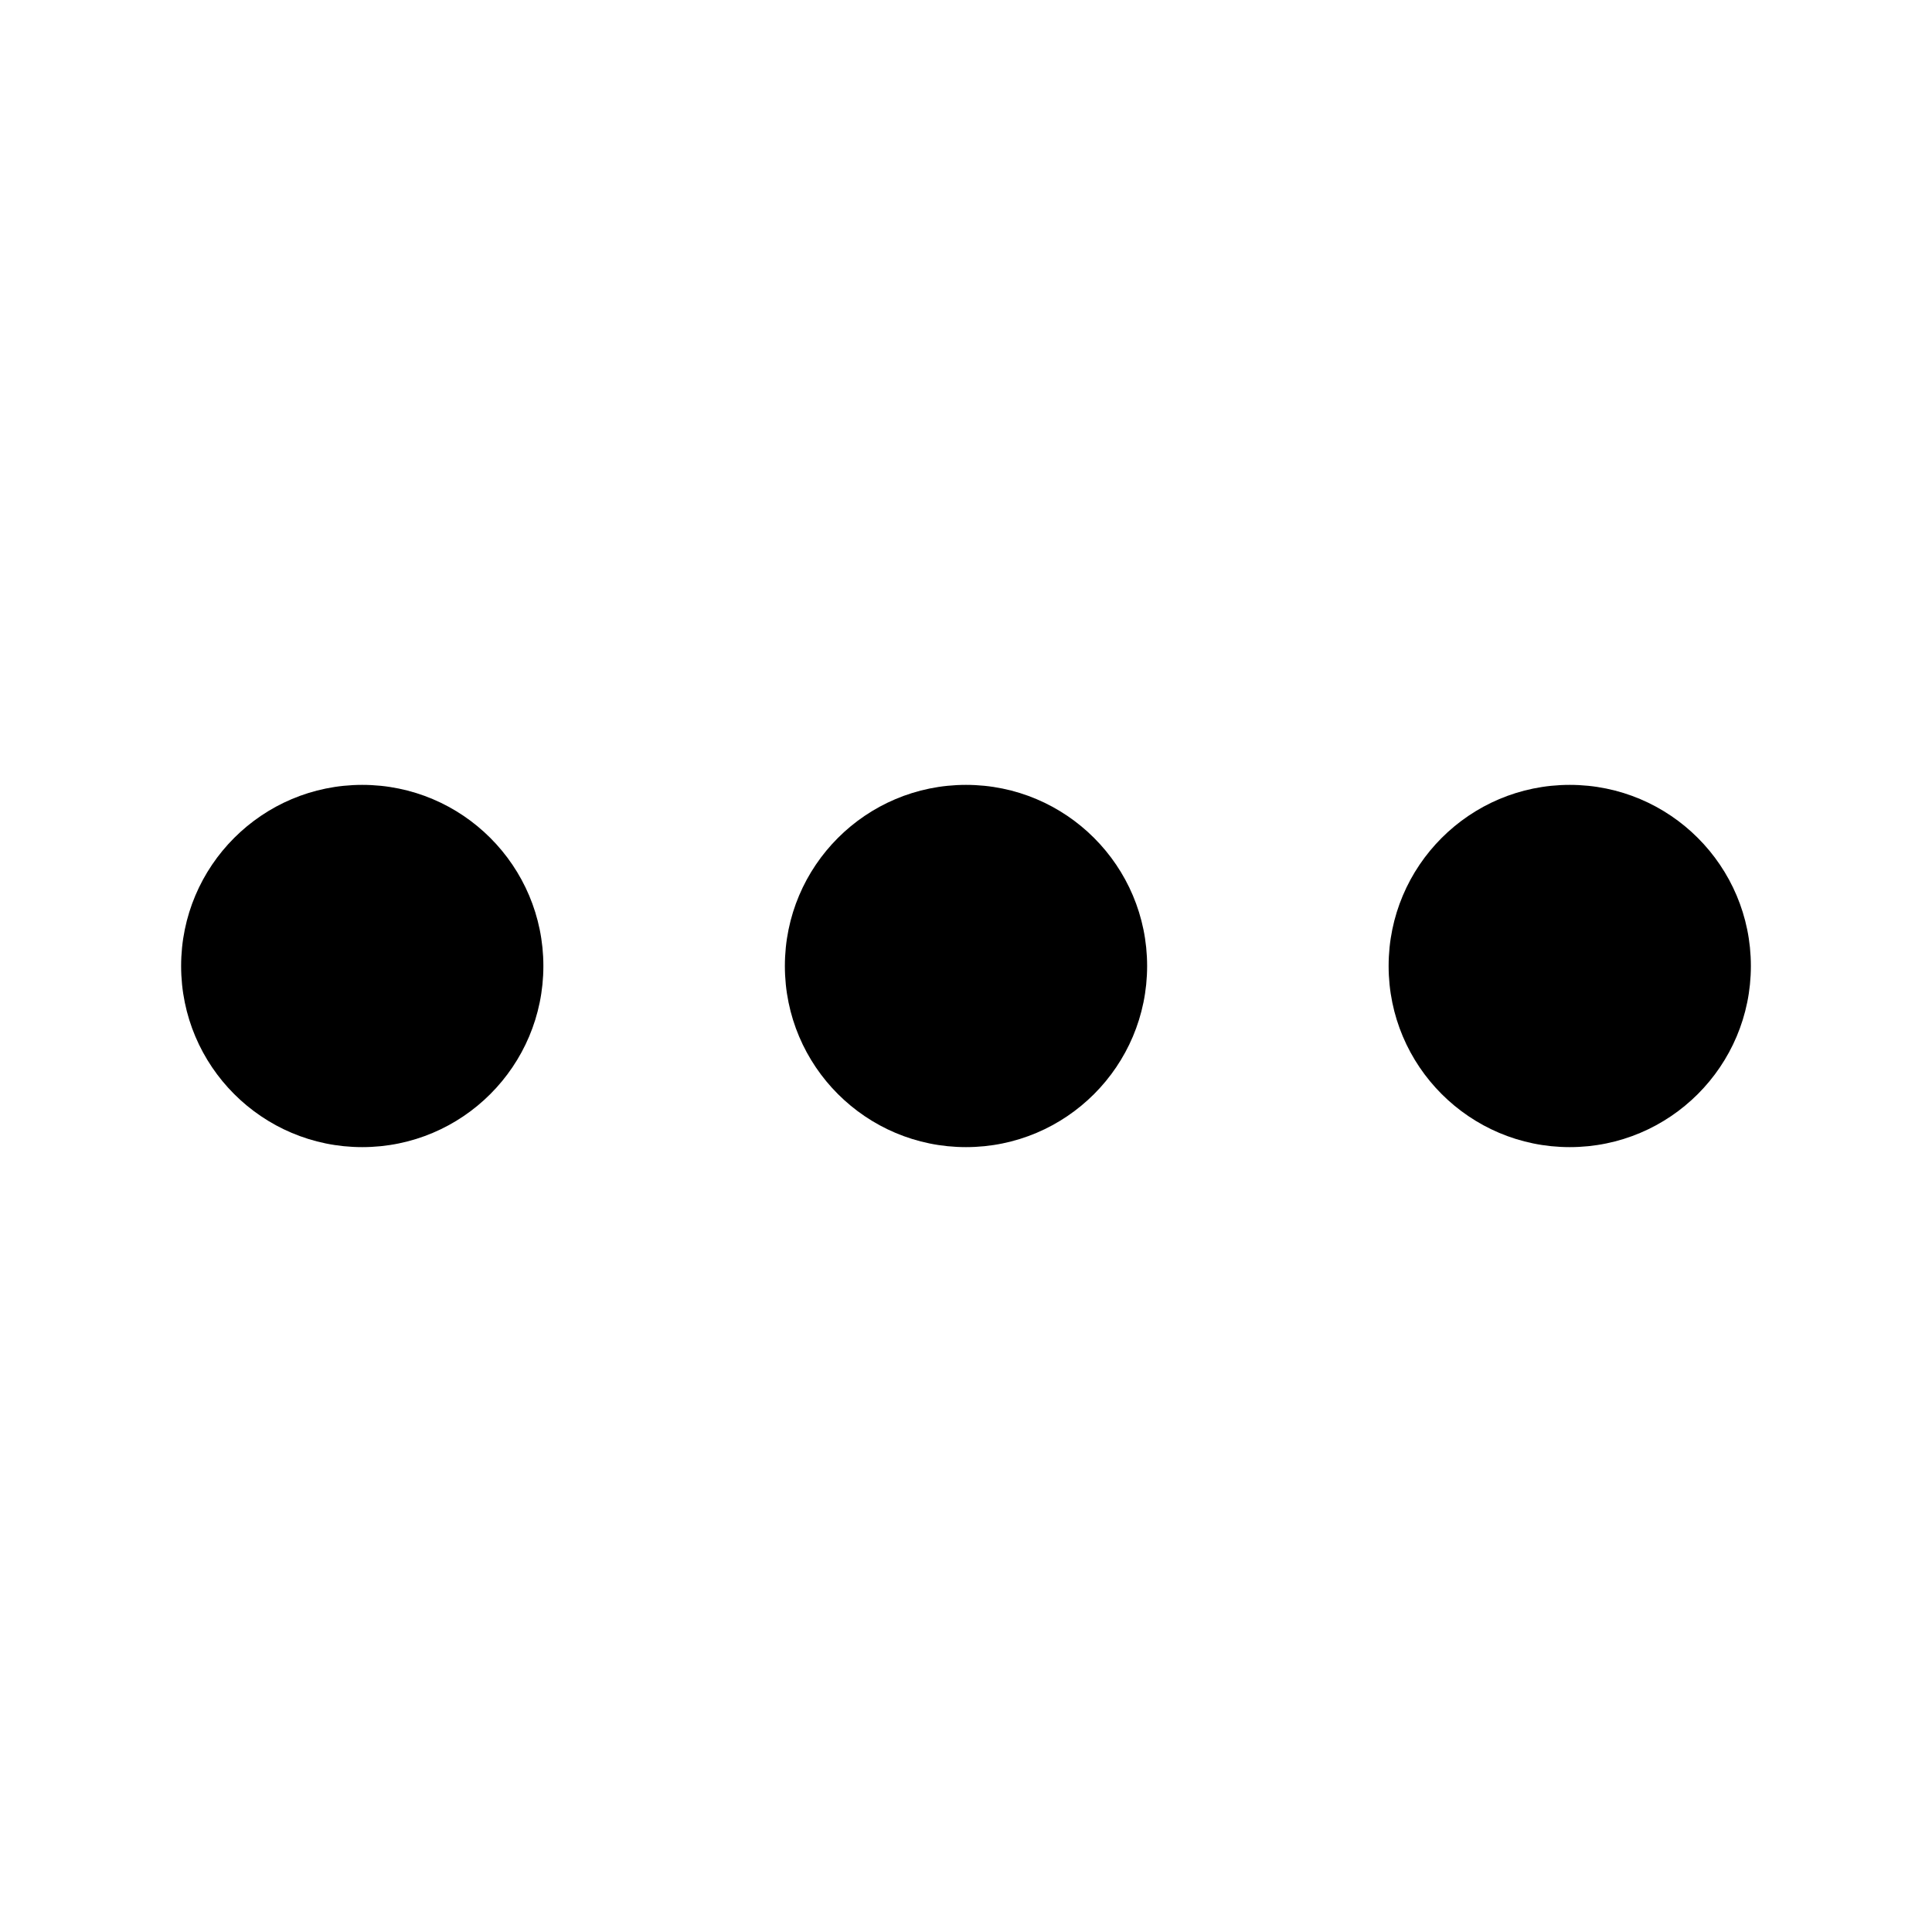
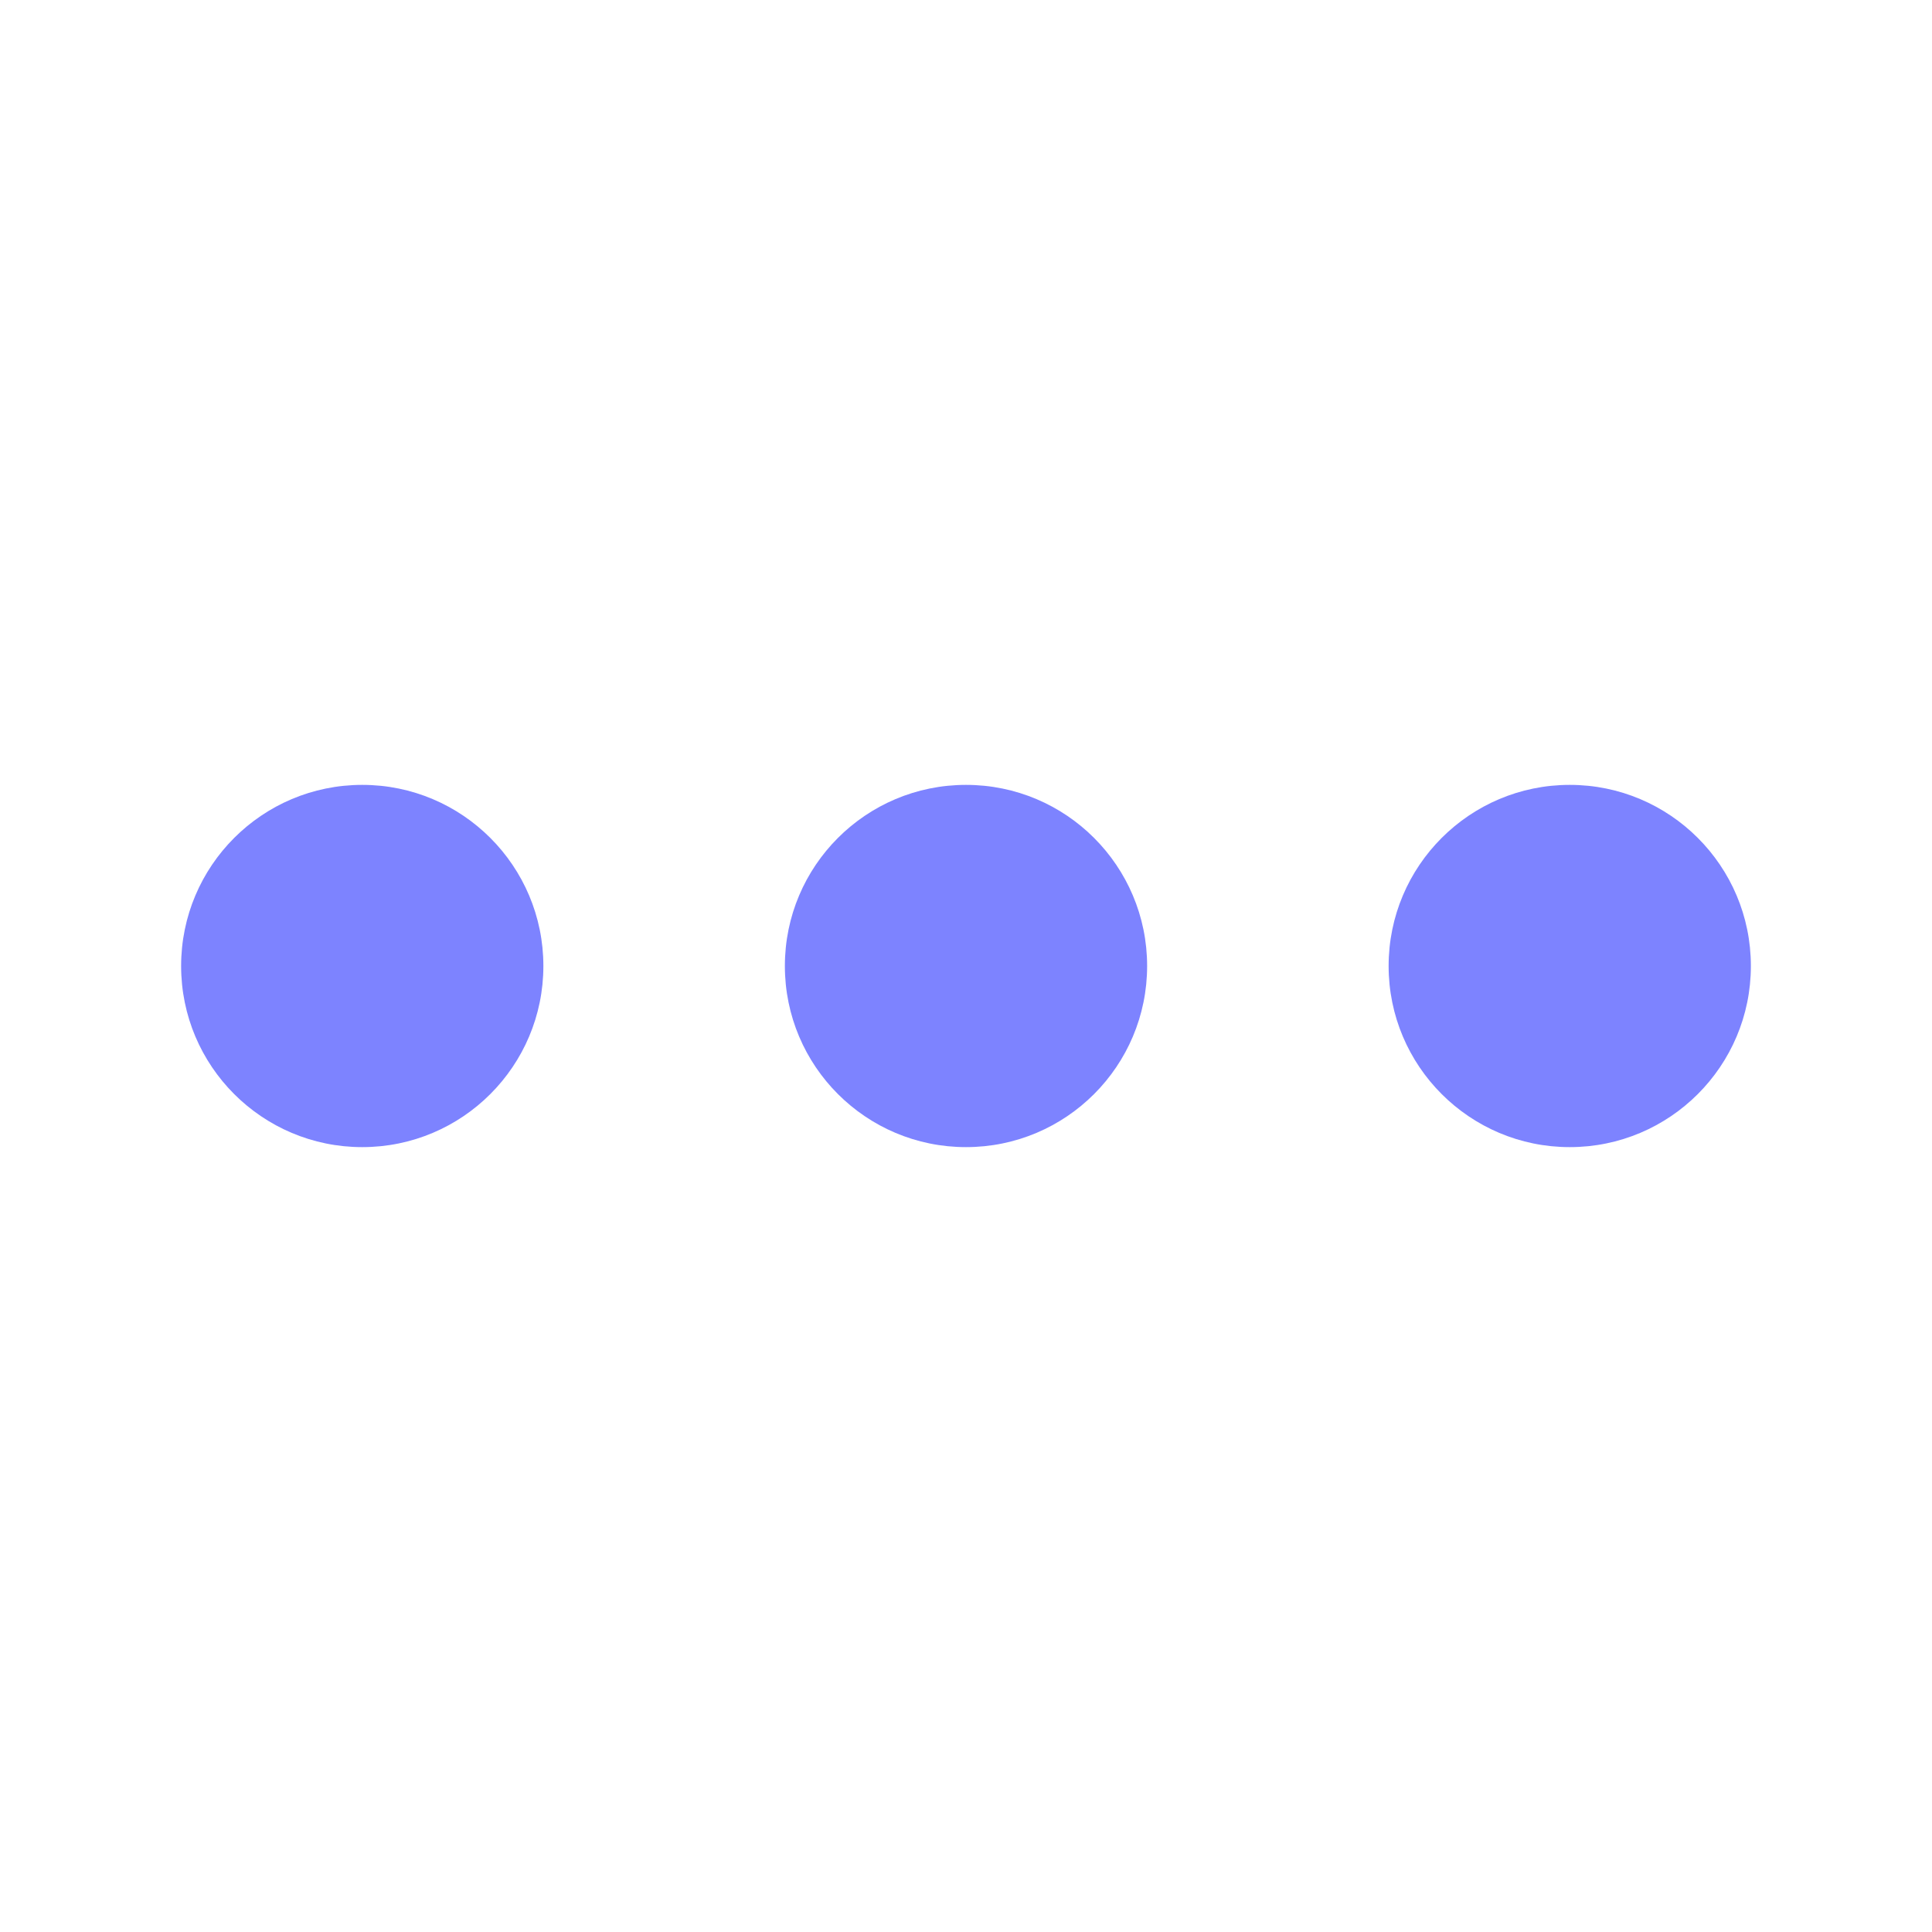
- <svg xmlns="http://www.w3.org/2000/svg" width="16" height="16" fill="currentColor" class="bi bi-three-dots" viewBox="0 0 16 16">
+ <svg xmlns="http://www.w3.org/2000/svg" width="30" height="30" fill="#7D83FF" class="bi bi-three-dots" viewBox="0 0 16 16">
  <path d="M3 9.5a1.5 1.5 0 1 1 0-3 1.5 1.5 0 0 1 0 3zm5 0a1.5 1.5 0 1 1 0-3 1.5 1.5 0 0 1 0 3zm5 0a1.5 1.5 0 1 1 0-3 1.5 1.5 0 0 1 0 3z" />
</svg>
